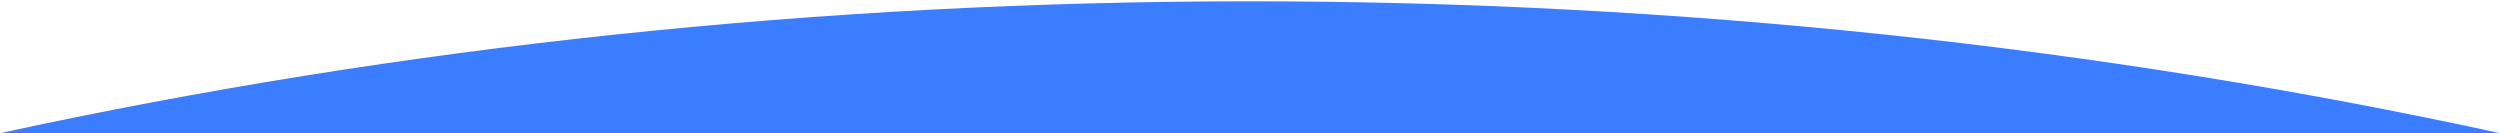
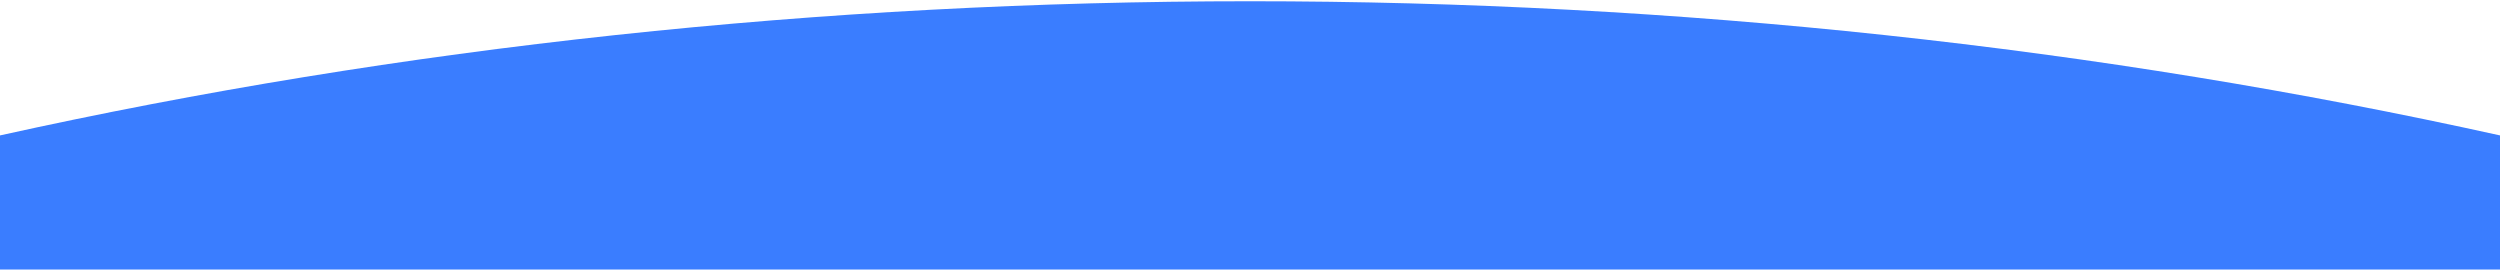
- <svg xmlns="http://www.w3.org/2000/svg" width="1920" height="102" viewBox="0 0 1920 100" fill="red">
-   <path fill-rule="evenodd" clip-rule="evenodd" d="M1920 101.275C1612.32 34.332 1287.57 -8.68212e-06 960 0C632.431 8.68213e-06 307.677 34.332 -5.59588e-05 101.275H1920Z" fill="#3A7DFF" />
+ <svg xmlns="http://www.w3.org/2000/svg" viewBox="0 0 1920 207" fill="none">
+   <path d="M1920 104C1612.32 35.889 1287.57 0.959 960 0.959C632.431 0.959 307.677 35.889 0 104V207H1920V104Z" fill="#3A7DFF" />
</svg>
